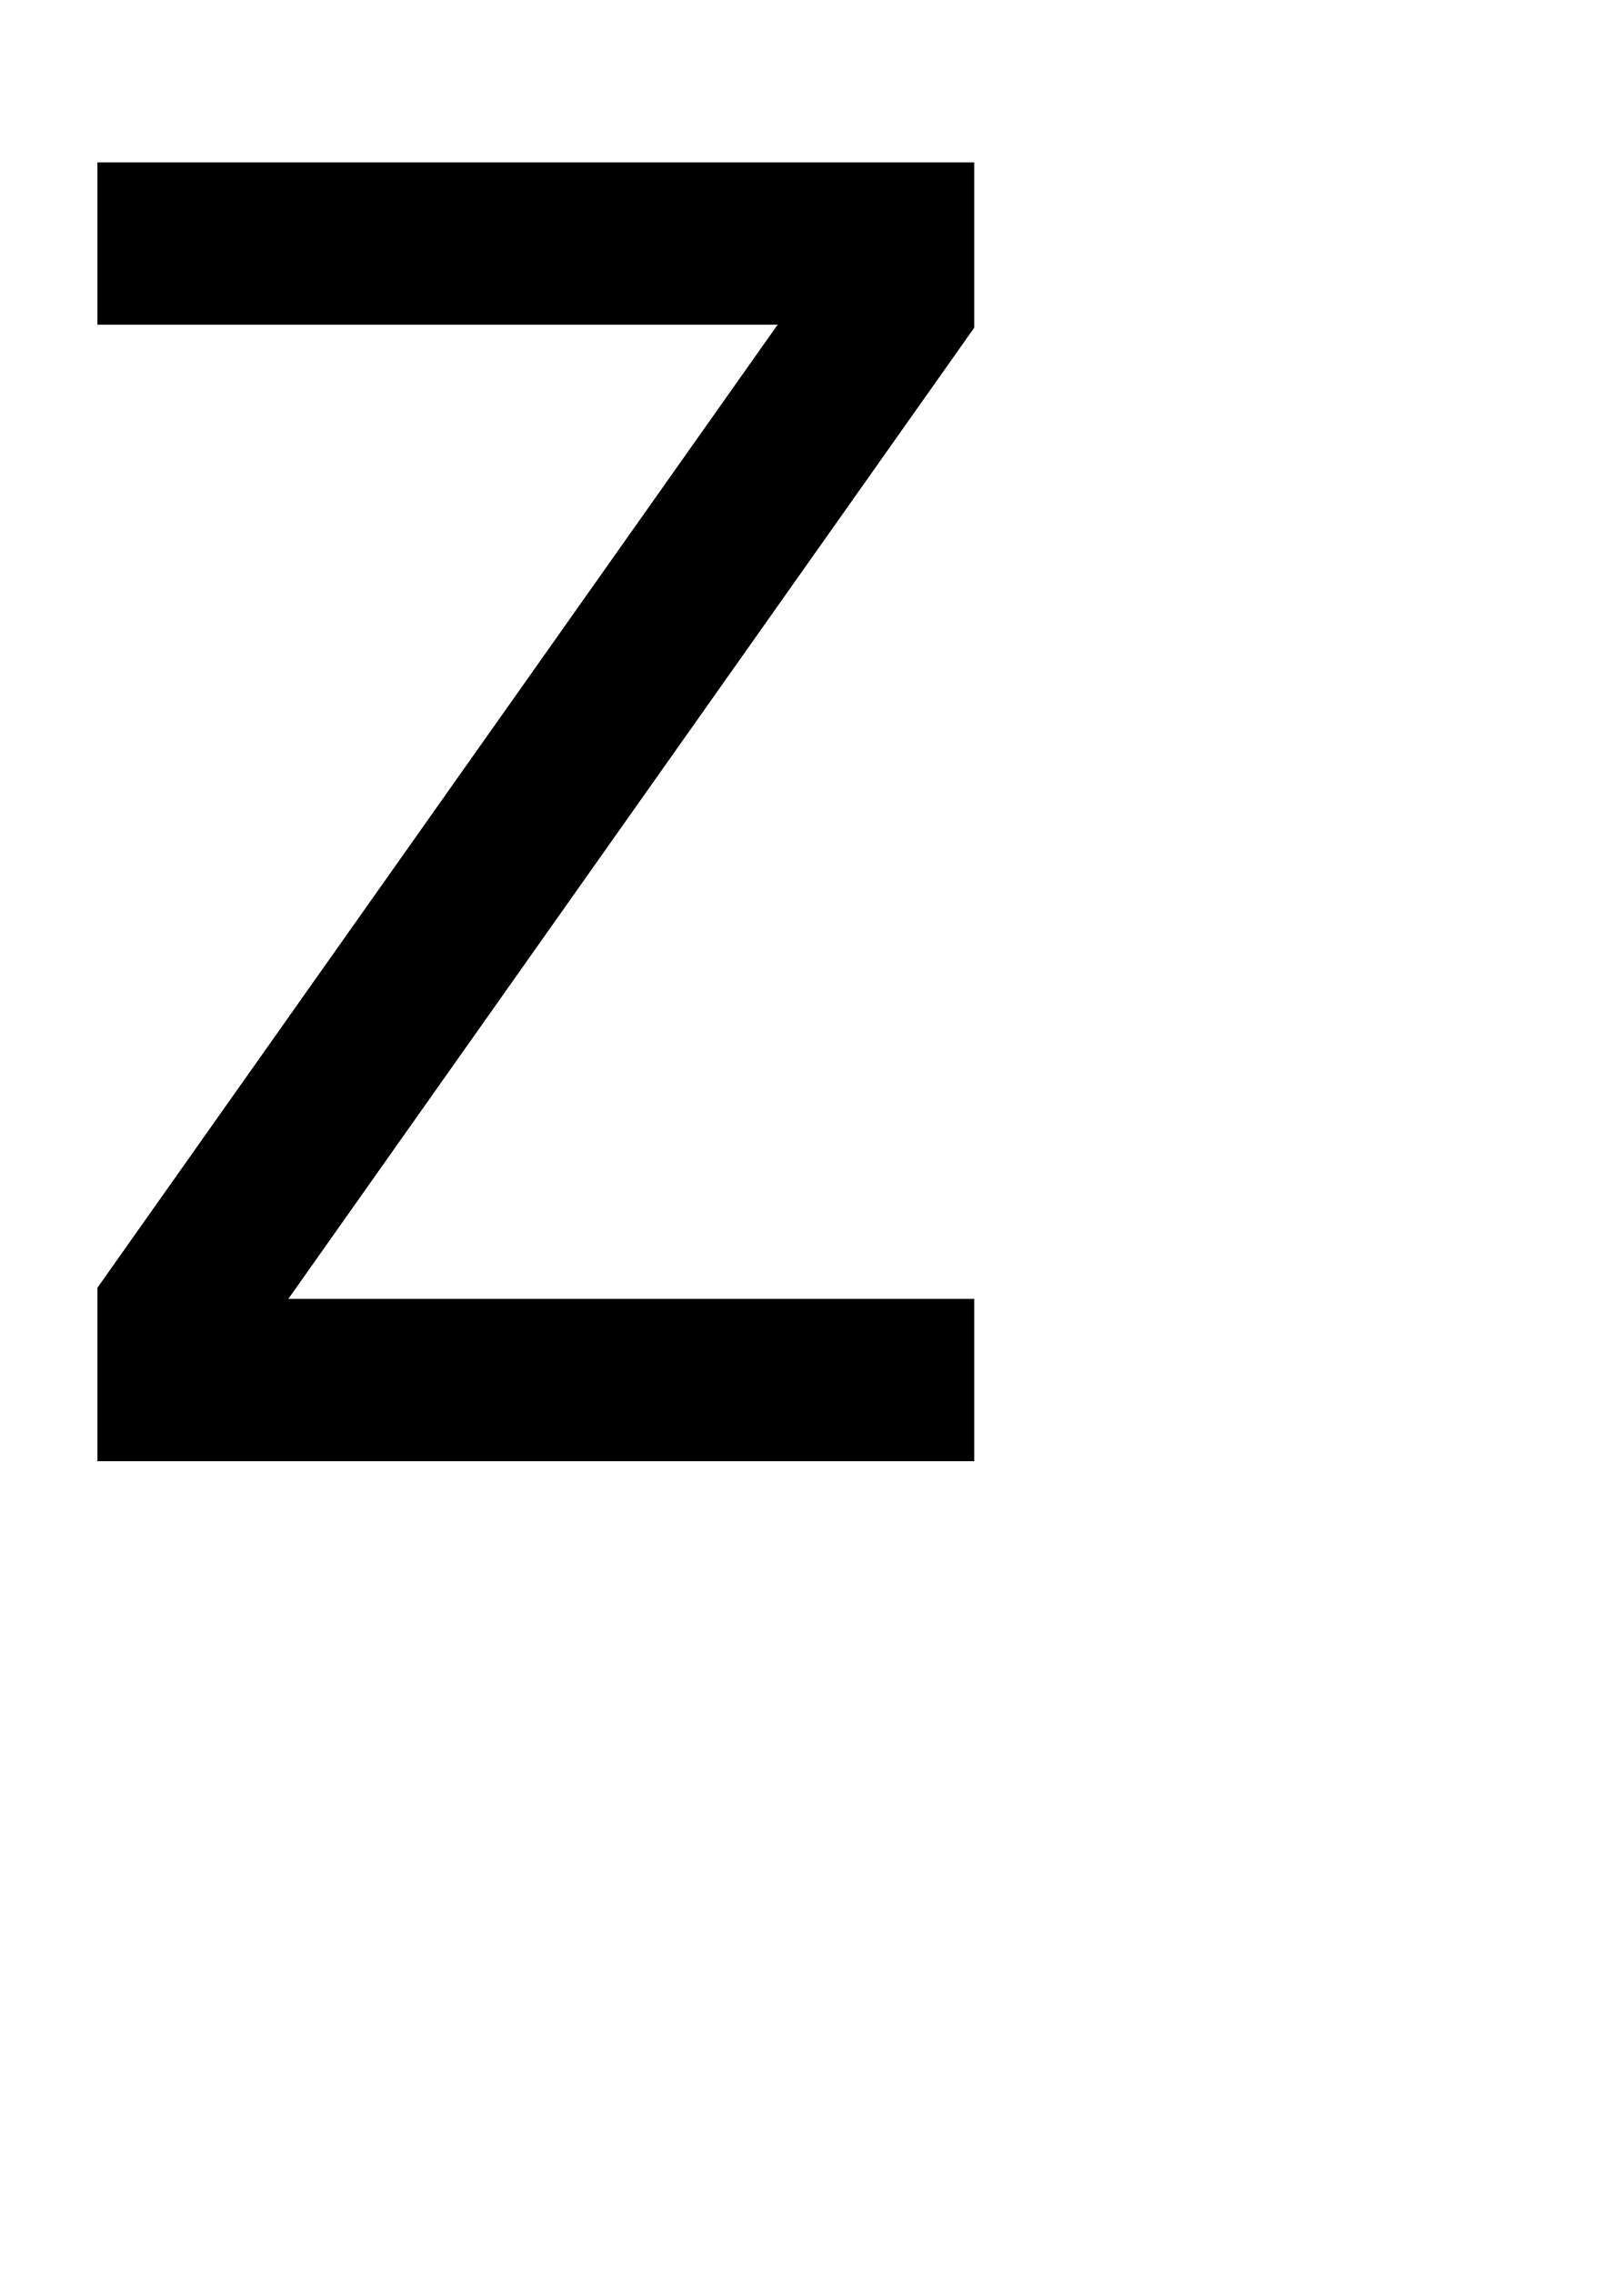
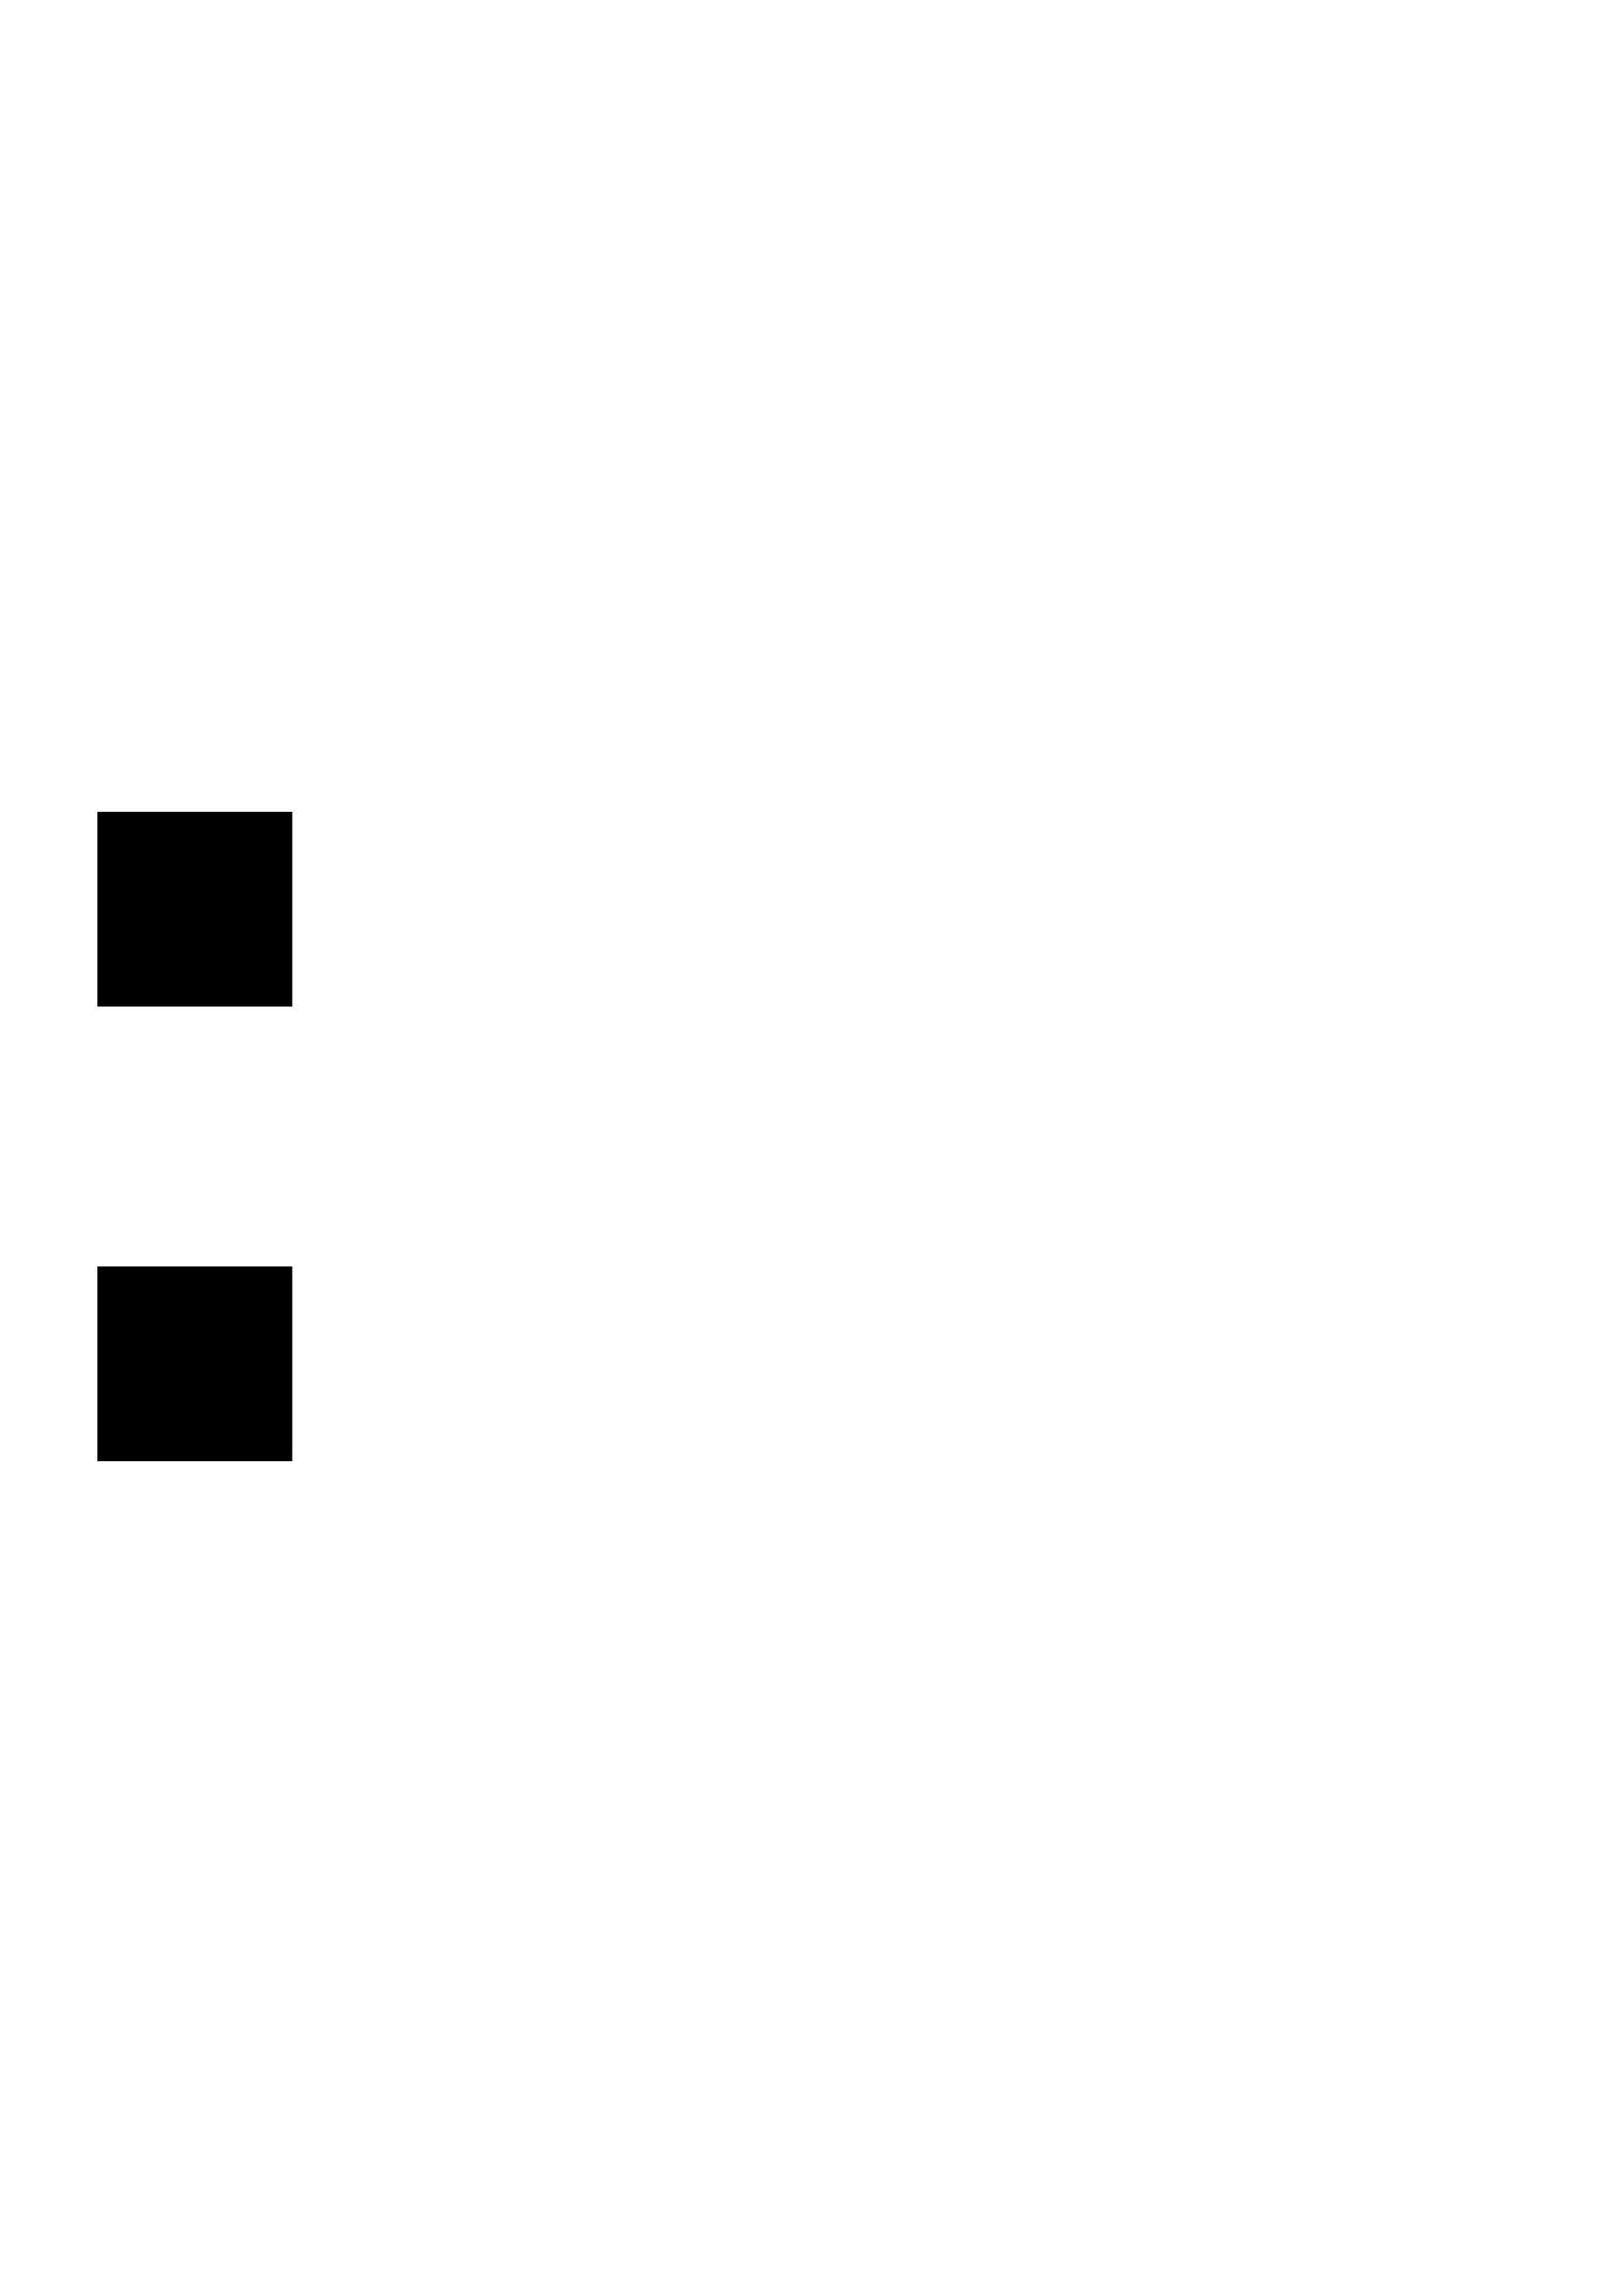
<svg xmlns="http://www.w3.org/2000/svg" width="1000" height="1400" viewBox="0 0 1000 1400" version="1.1" id="svg734">
  <defs id="defs731" />
  <g id="layer1">
-     <path id="rect11920" style="fill:#000000;fill-opacity:1;stroke-width:12.472" d="m 60,100 v 100 H 478.906 L 60,793.164 V 900 H 106.992 600 V 800 H 177.578 L 600,201.836 V 100 h -50.508 z" />
+     <rect style="fill:#000000;fill-opacity:1;stroke-width:14.967" id="rect12852-5" width="120" height="120" x="60" y="780" />
+     <rect style="fill:#000000;fill-opacity:1;stroke-width:14.967" id="rect12852-5-0" width="120" height="120" x="60" y="500" />
  </g>
</svg>
